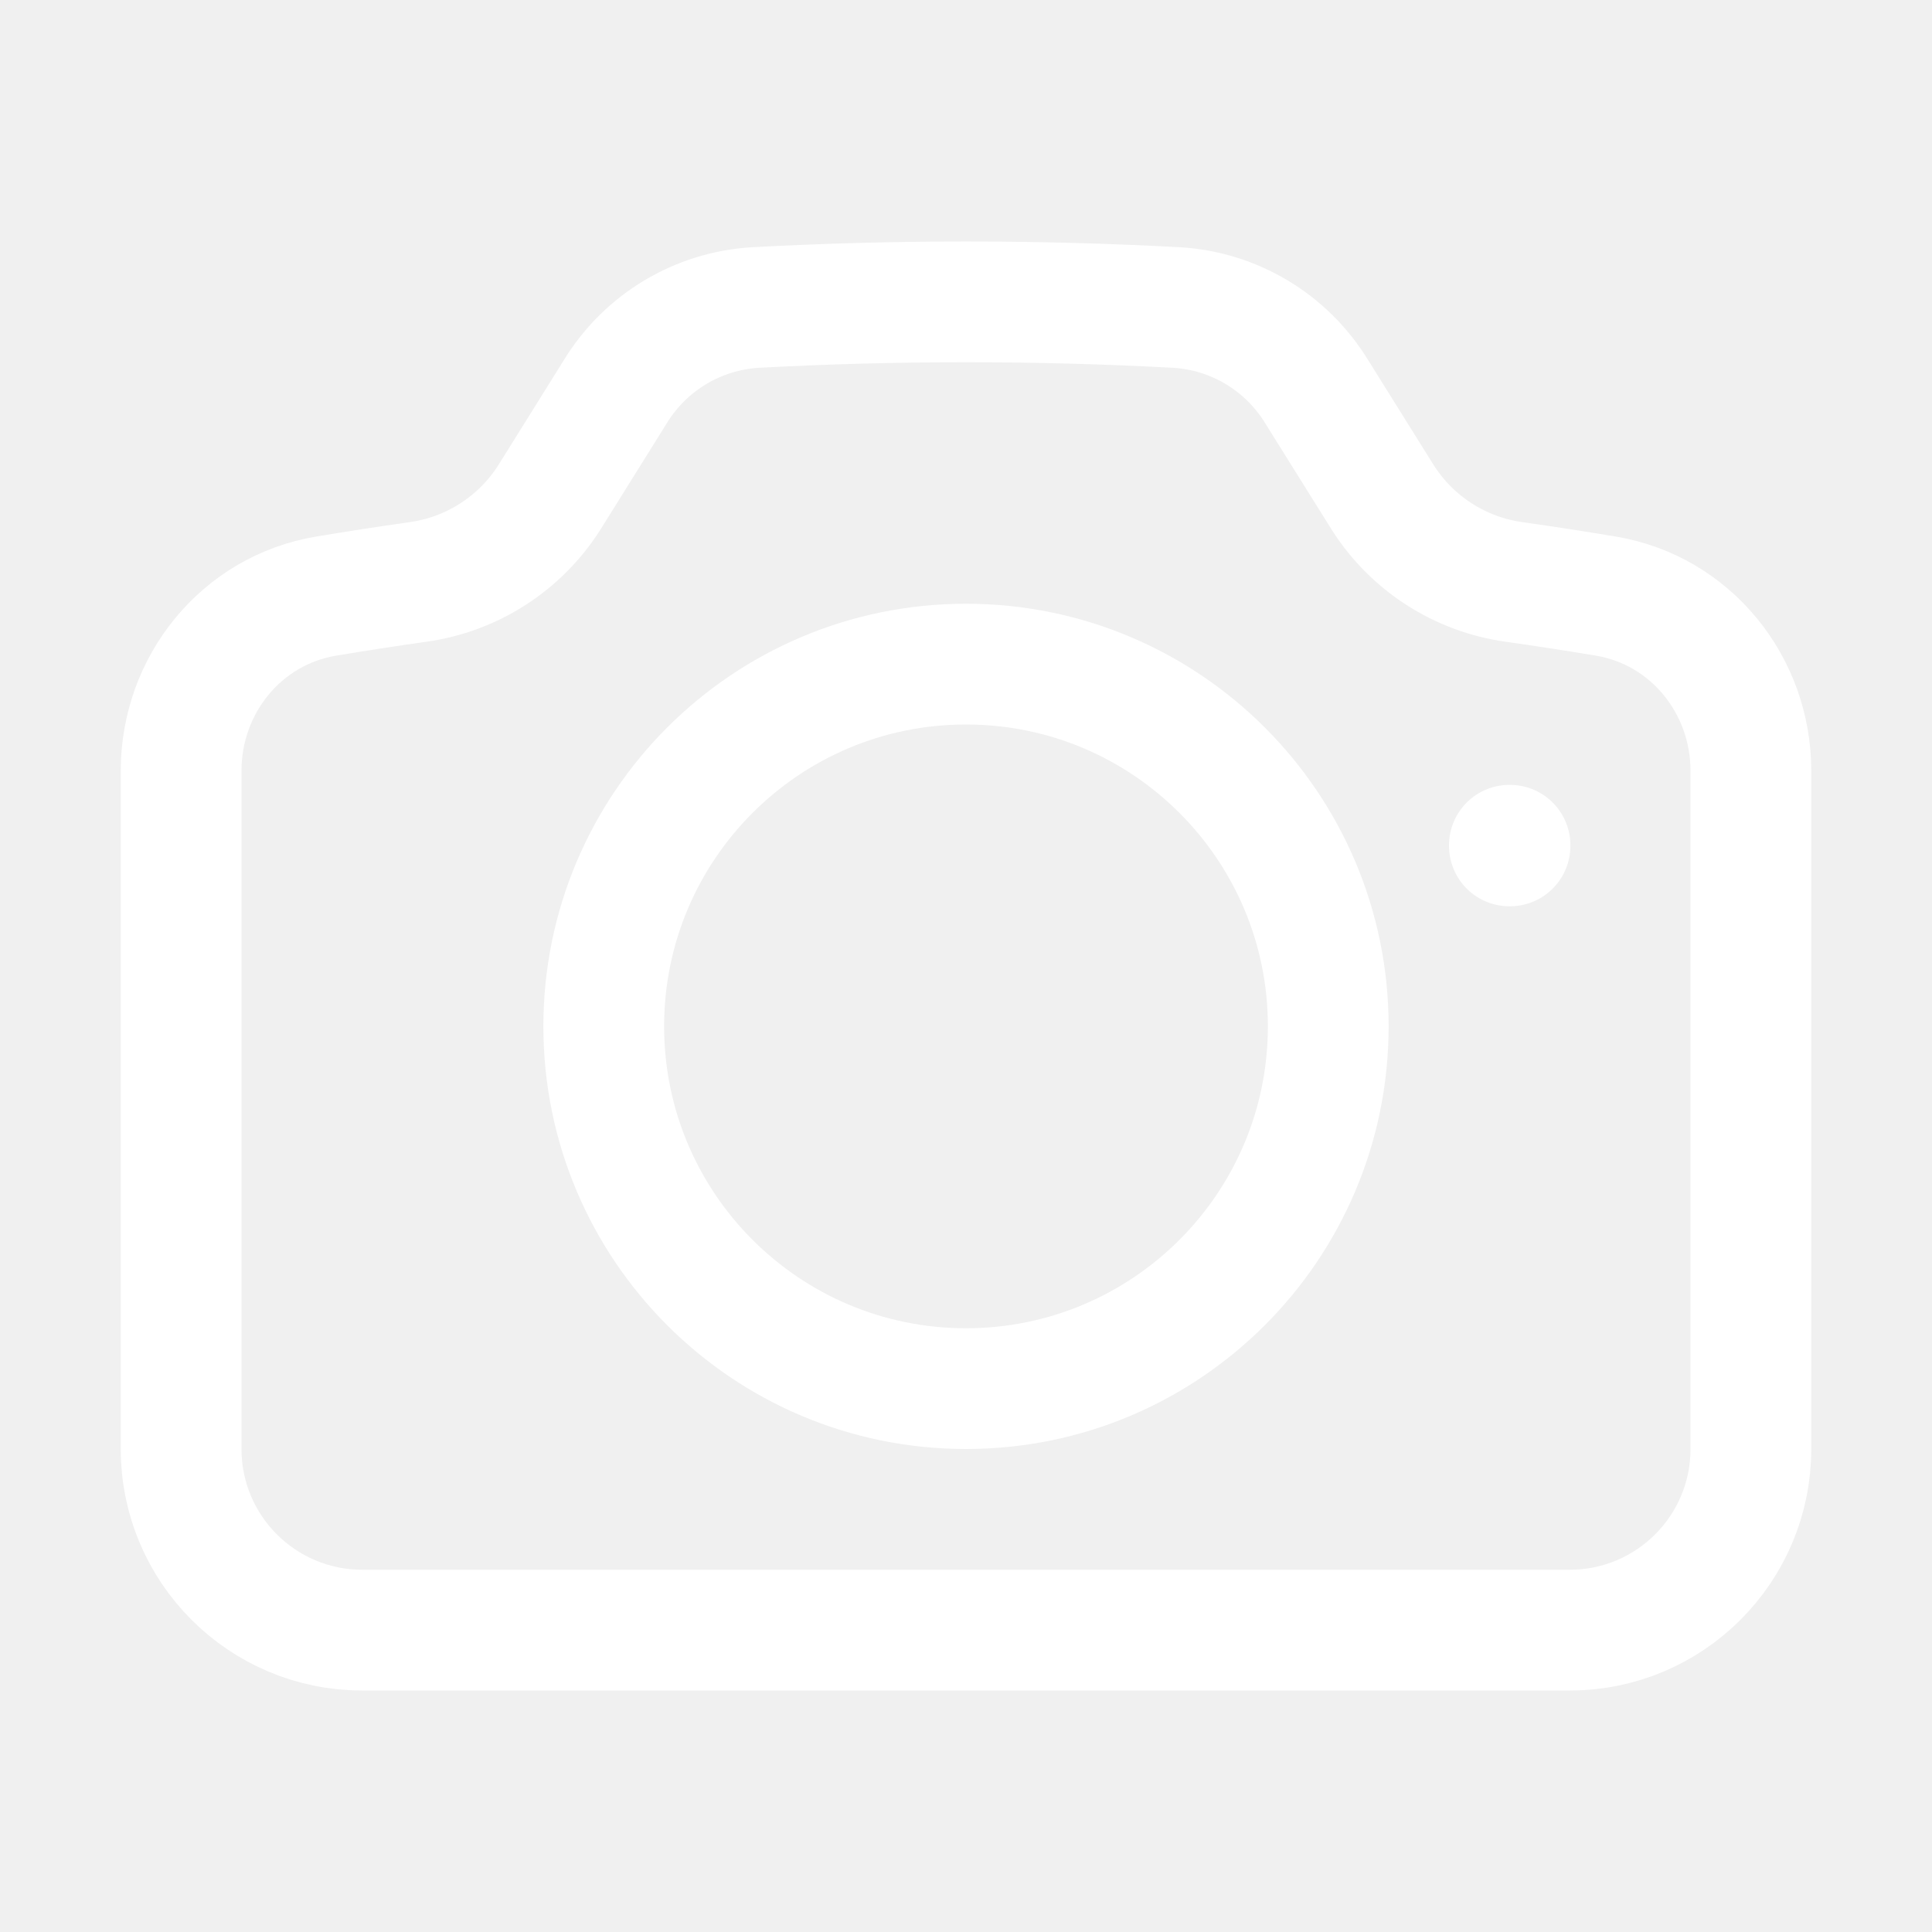
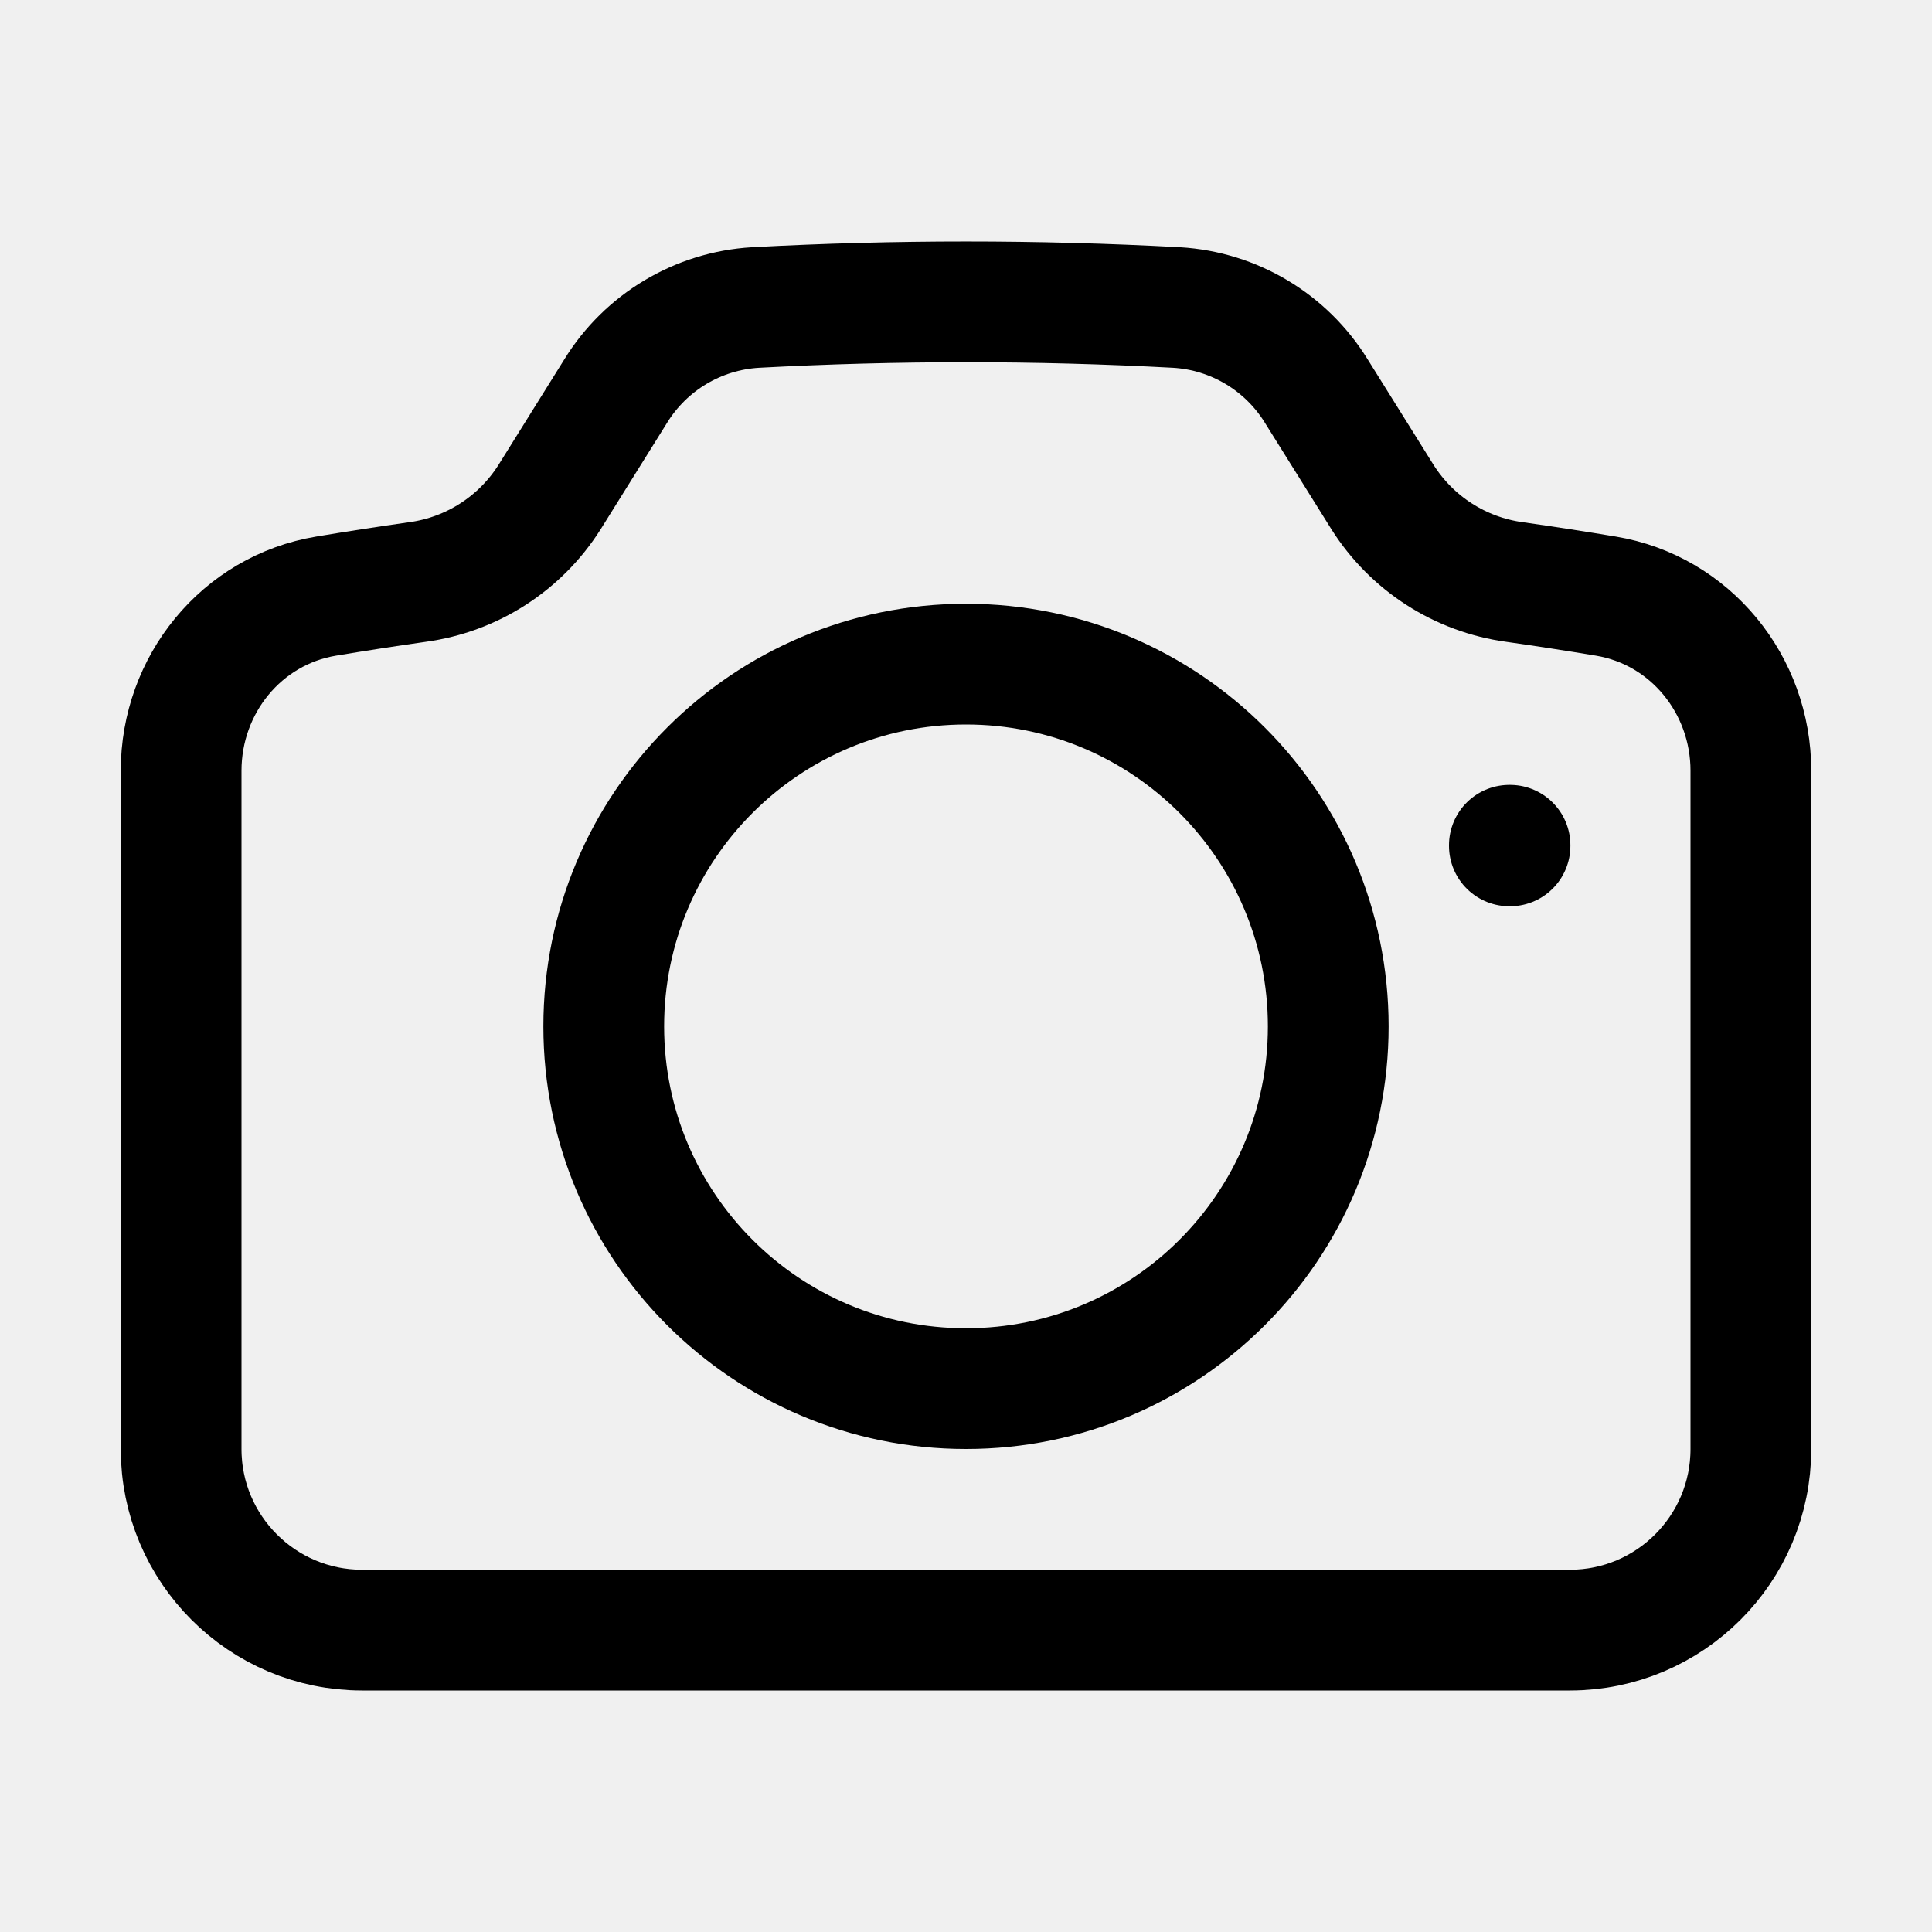
- <svg xmlns="http://www.w3.org/2000/svg" fill="none" viewBox="0 0 24 24" stroke-width="1.5" stroke="white" class="size-6">
+ <svg xmlns="http://www.w3.org/2000/svg" fill="none" viewBox="0 0 24 24" stroke-width="1.5" stroke="#000000" class="size-6">
  <path stroke-linecap="round" stroke-linejoin="round" d="M6.827 6.175A2.31 2.31 0 0 1 5.186 7.23c-.38.054-.757.112-1.134.175C2.999 7.58 2.25 8.507 2.25 9.574V18a2.25 2.25 0 0 0 2.25 2.25h15A2.25 2.25 0 0 0 21.75 18V9.574c0-1.067-.75-1.994-1.802-2.169a47.865 47.865 0 0 0-1.134-.175 2.31 2.31 0 0 1-1.64-1.055l-.822-1.316a2.192 2.192 0 0 0-1.736-1.039 48.774 48.774 0 0 0-5.232 0 2.192 2.192 0 0 0-1.736 1.039l-.821 1.316Z" />
  <path stroke-linecap="round" stroke-linejoin="round" d="M16.5 12.75a4.5 4.5 0 1 1-9 0 4.5 4.5 0 0 1 9 0ZM18.75 10.5h.008v.008h-.008V10.5Z" />
</svg>
